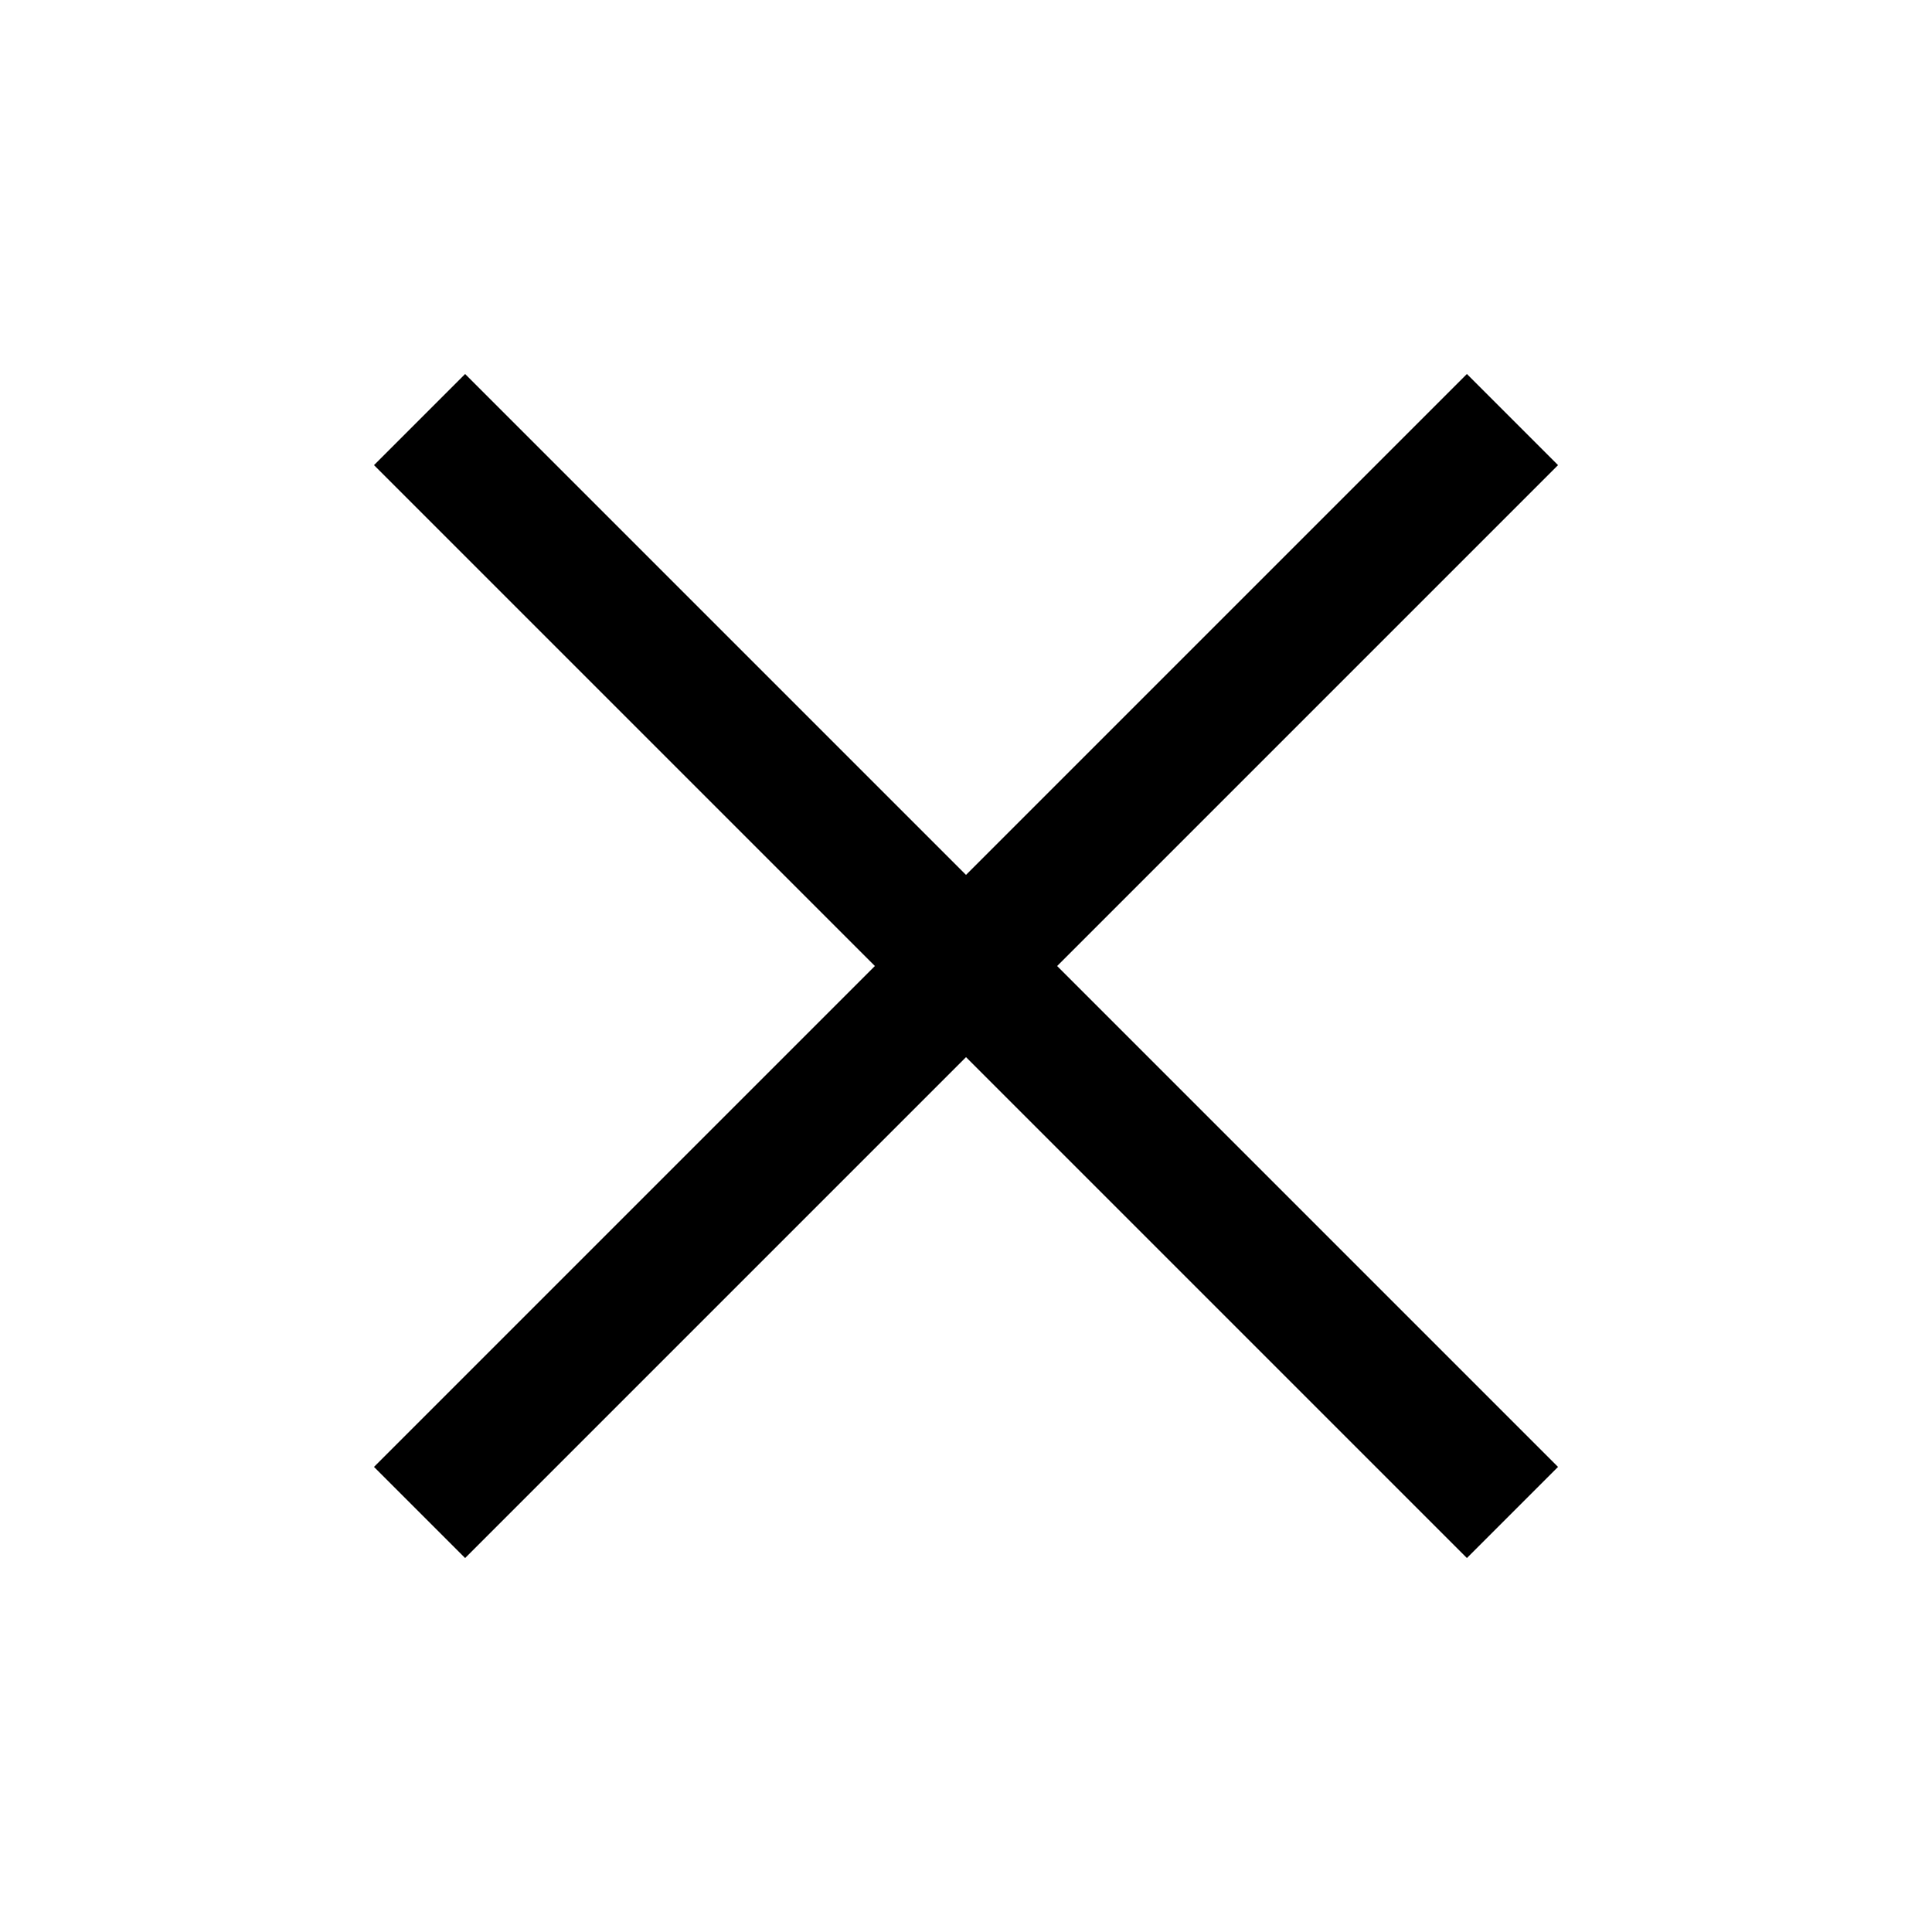
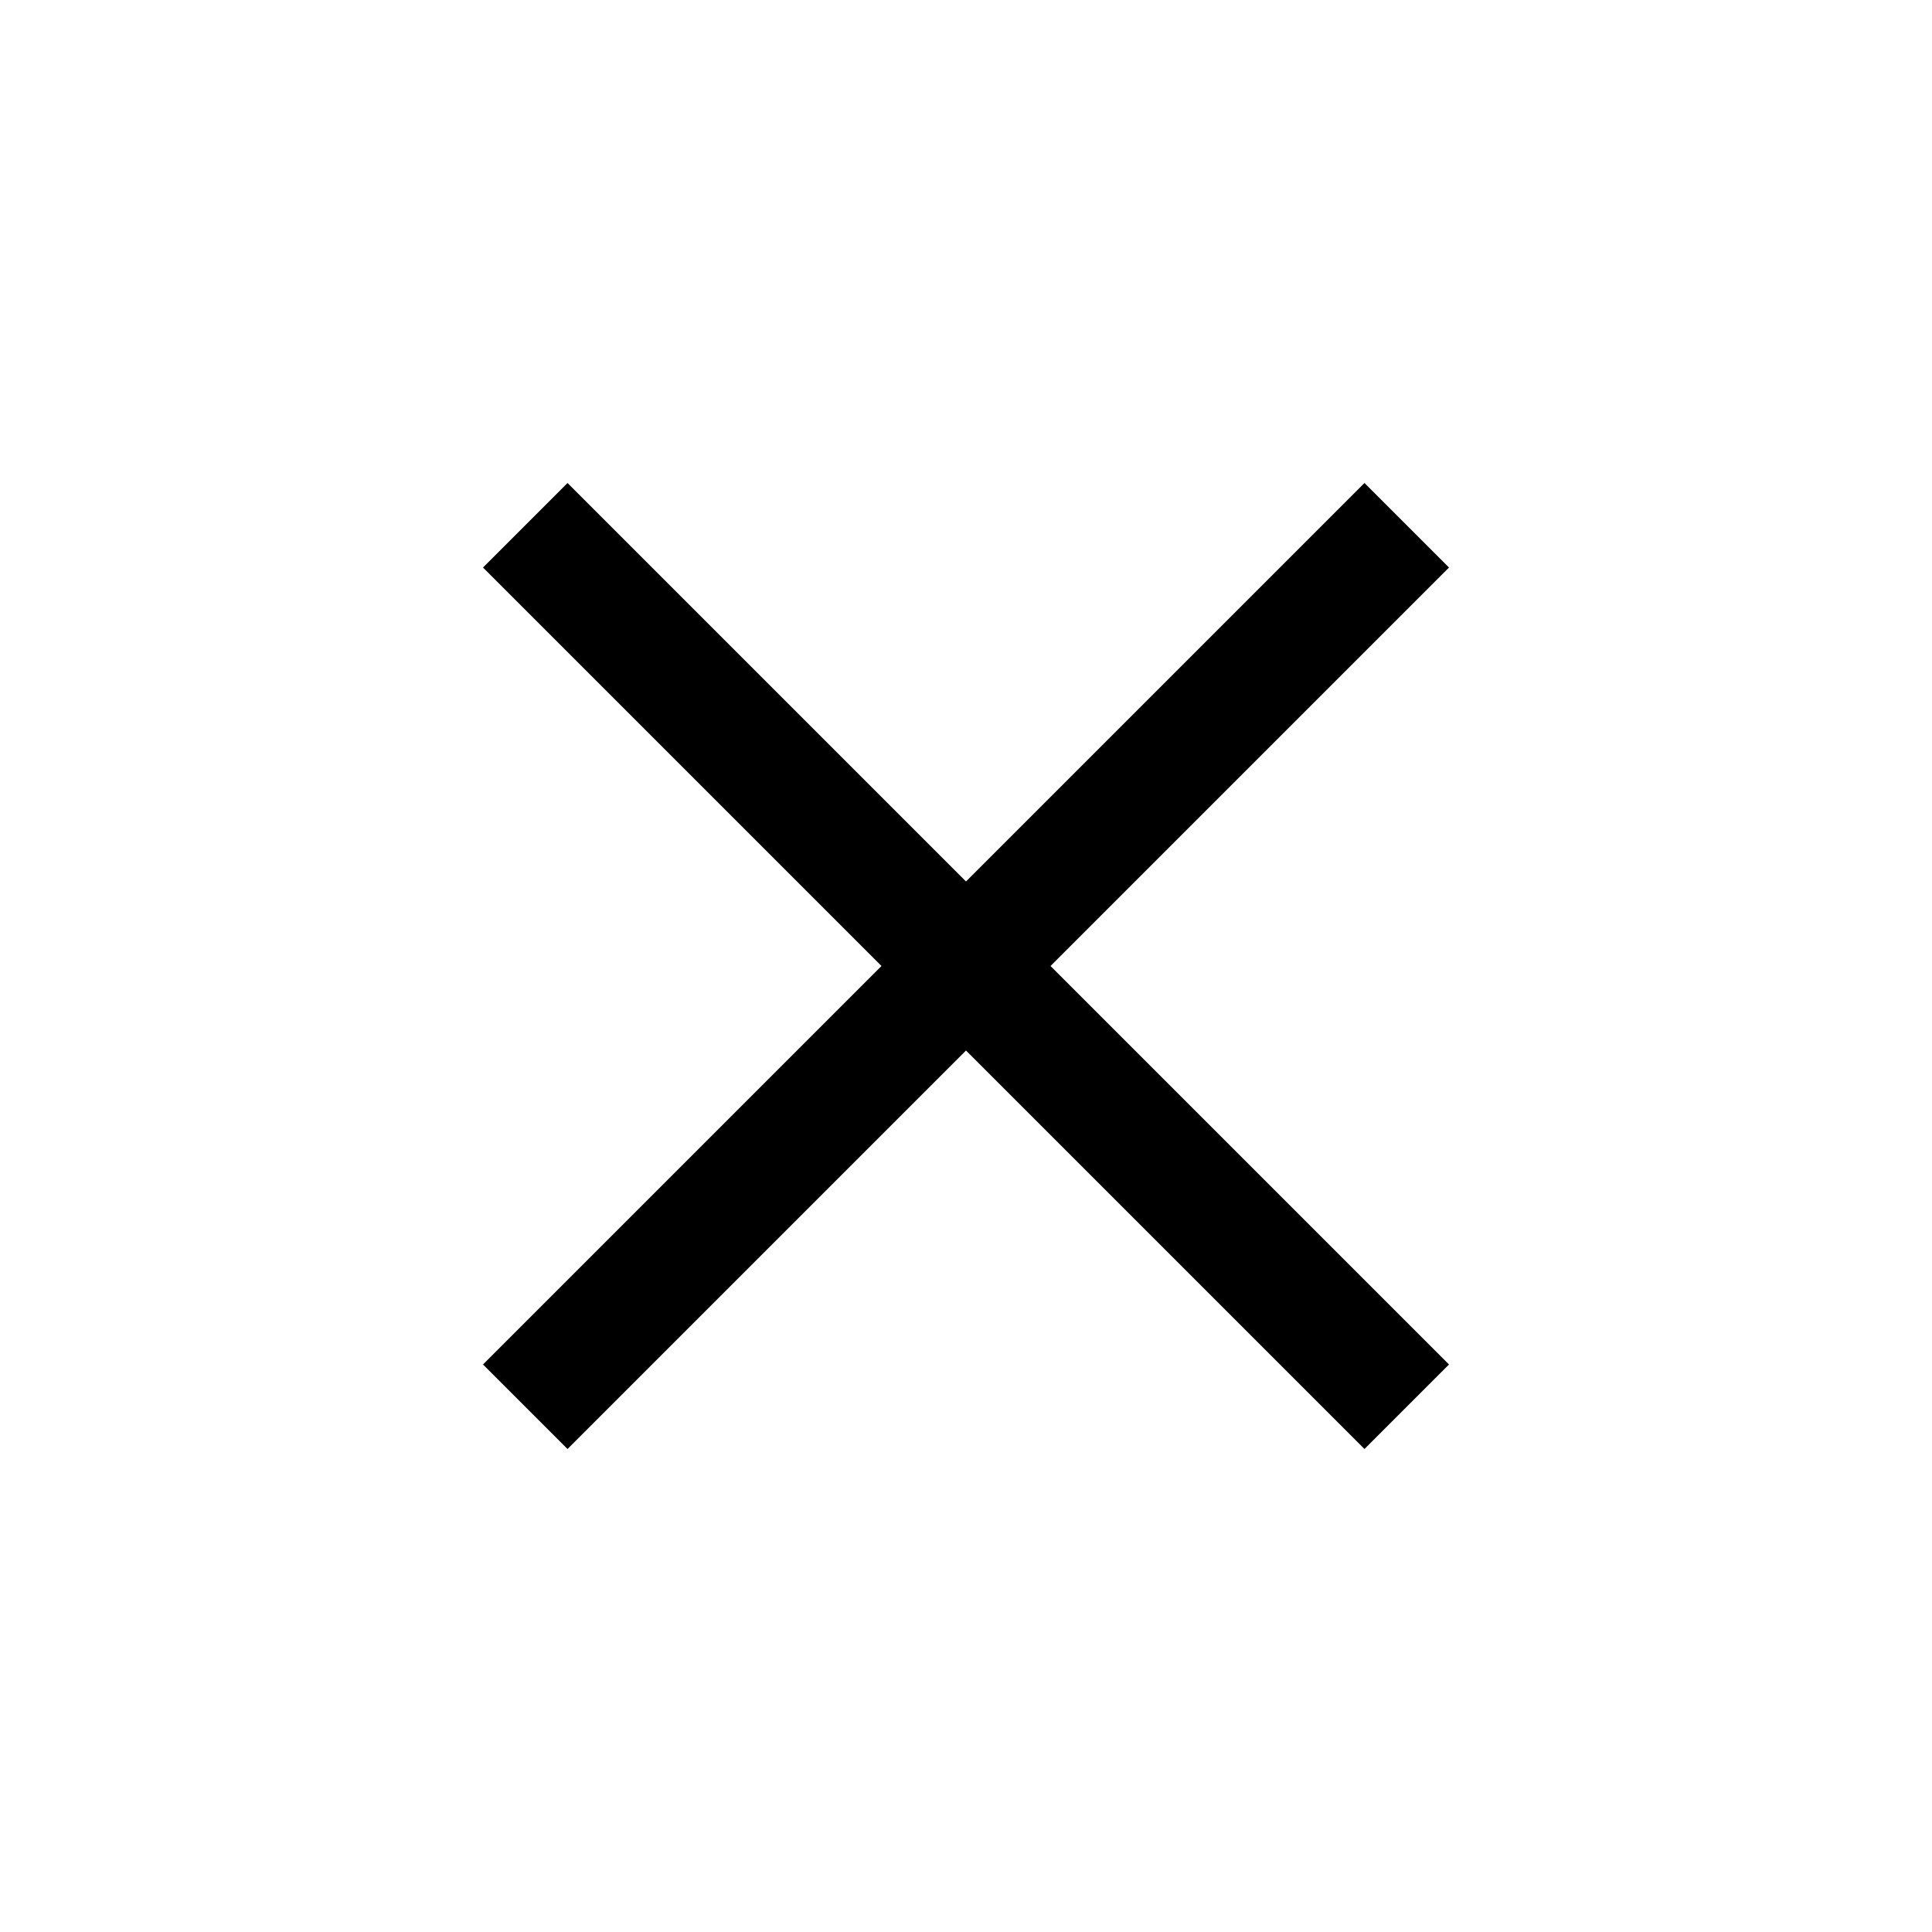
- <svg xmlns="http://www.w3.org/2000/svg" width="20" height="20" viewBox="0 0 20 20">
-   <path fill-rule="evenodd" d="M12.667,11.333 L20,11.333 L20,12.667 L12.667,12.667 L12.667,20 L11.333,20 L11.333,12.667 L4,12.667 L4,11.333 L11.333,11.333 L11.333,4 L12.667,4 L12.667,11.333 Z" transform="rotate(45 13.414 8.586)" />
+ <svg xmlns="http://www.w3.org/2000/svg" id="icon" viewBox="0 0 32 32">
+   <defs>
+     <style>.cls-1{fill:#000000;}.cls-2{fill:none;}</style>
+   </defs>
+   <polygon class="cls-1" points="24 9.4 22.6 8 16 14.6 9.4 8 8 9.4 14.6 16 8 22.6 9.4 24 16 17.4 22.6 24 24 22.6 17.4 16 24 9.4" />
+   <rect class="cls-2" width="32" height="32" />
</svg>
